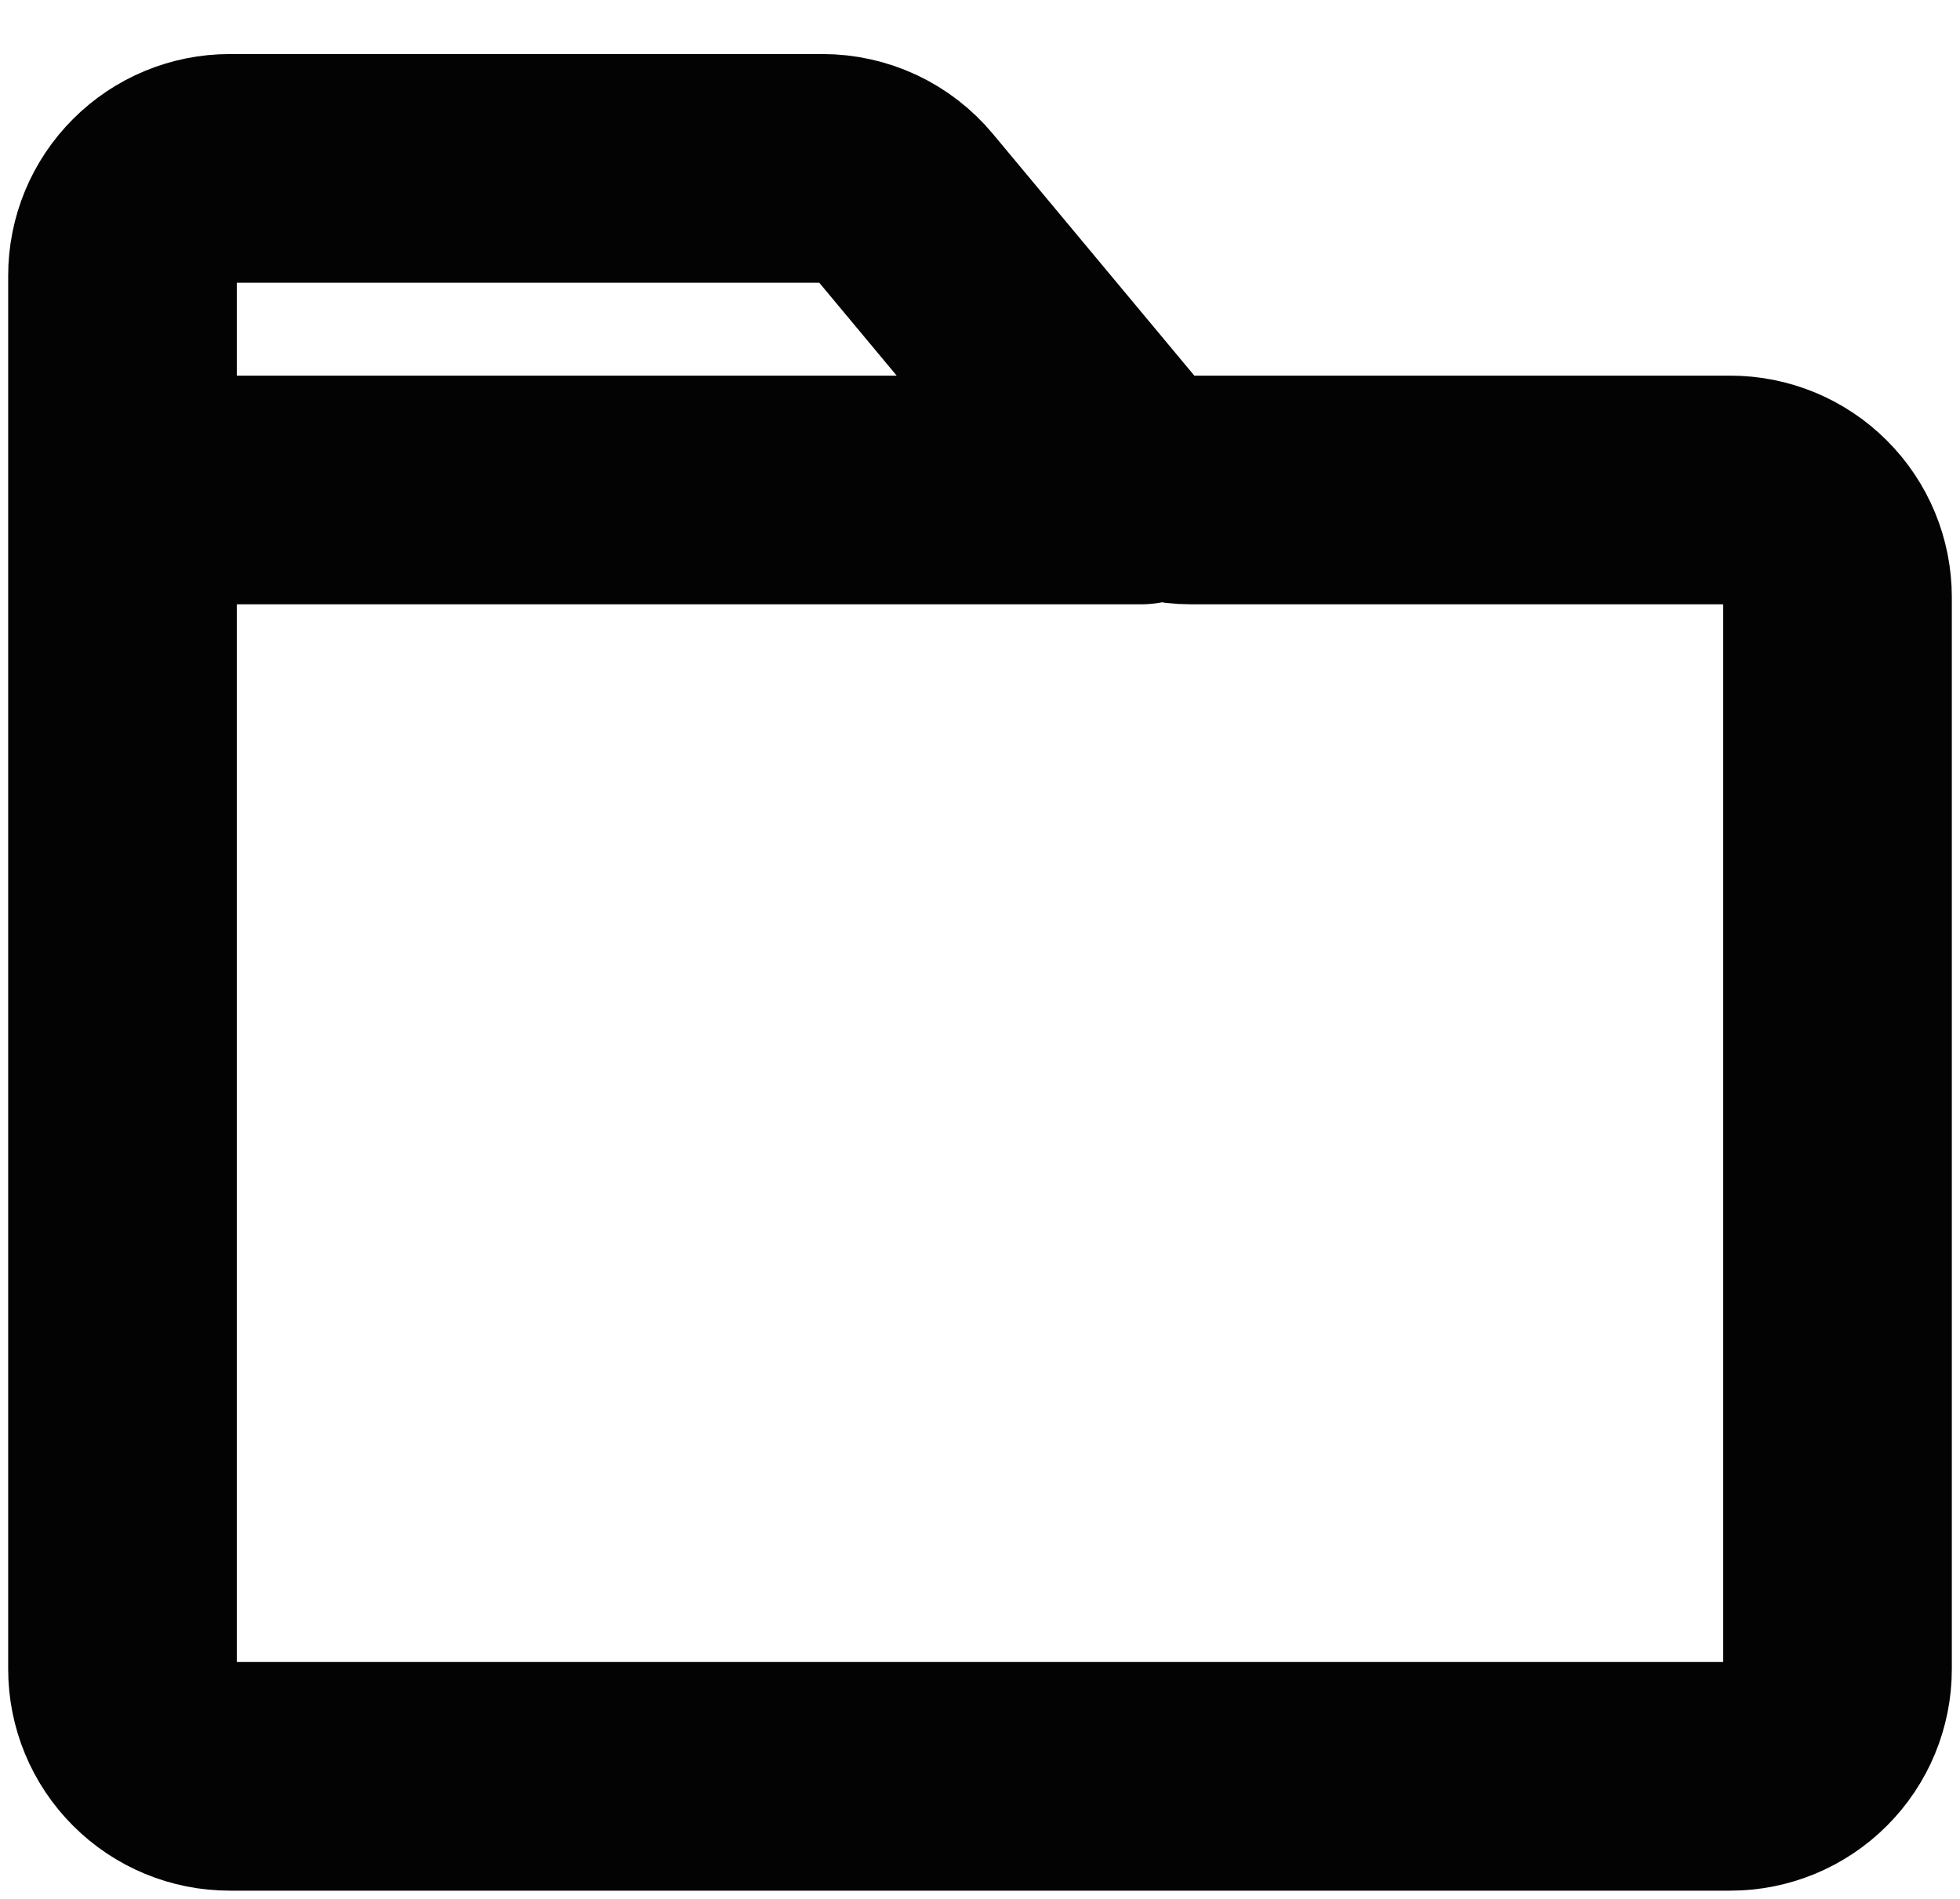
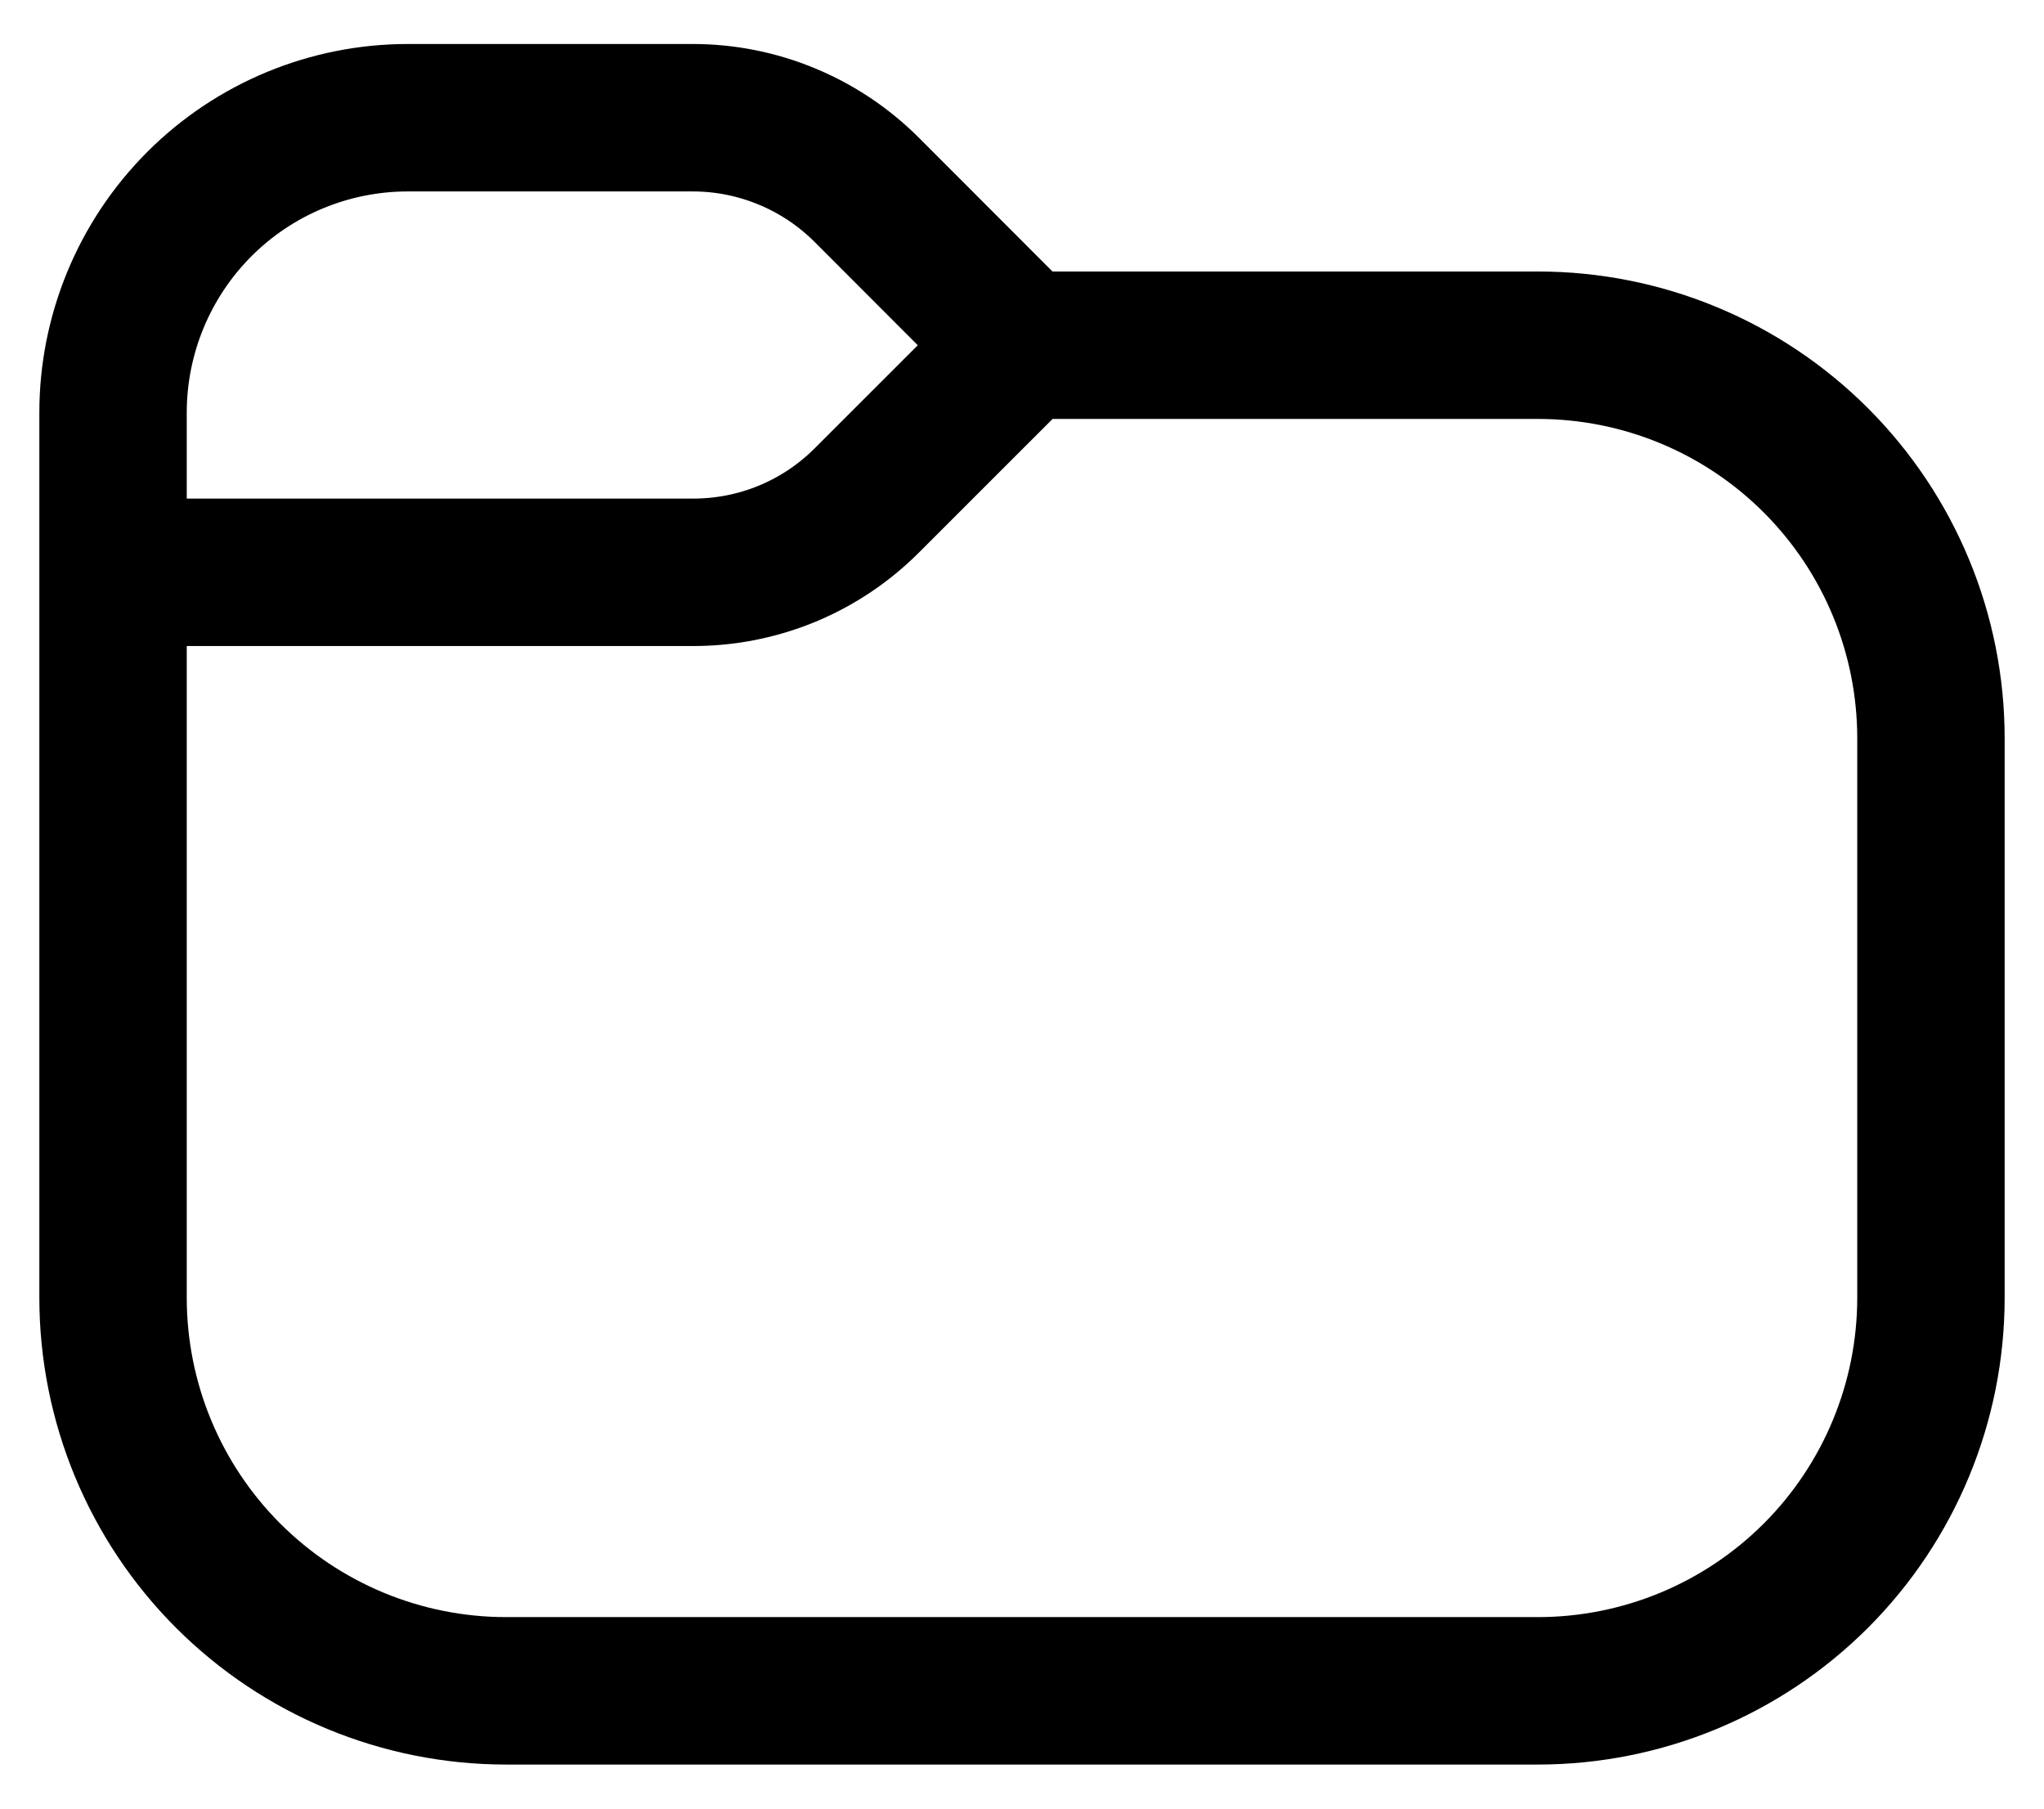
- <svg xmlns="http://www.w3.org/2000/svg" width="32" height="31" viewBox="0 0 32 31" fill="none">
-   <path d="M18.625 7.999H2M2 4.499V27.249C2 27.713 2.184 28.158 2.513 28.486C2.841 28.815 3.286 28.999 3.75 28.999H28.25C28.714 28.999 29.159 28.815 29.487 28.486C29.816 28.158 30 27.713 30 27.249V9.749C30 9.285 29.816 8.84 29.487 8.512C29.159 8.183 28.714 7.999 28.25 7.999H19.444C19.188 7.999 18.934 7.942 18.702 7.834C18.47 7.725 18.264 7.566 18.1 7.369L14.775 3.379C14.611 3.182 14.405 3.023 14.173 2.914C13.941 2.806 13.688 2.749 13.431 2.749H3.75C3.286 2.749 2.841 2.933 2.513 3.262C2.184 3.59 2 4.035 2 4.499Z" stroke="#030303" stroke-width="3.733" stroke-linecap="round" stroke-linejoin="round" />
+ <svg xmlns="http://www.w3.org/2000/svg" width="26" height="23" viewBox="0 0 26 23" fill="none">
+   <path d="M1.438 7.278V16.502C1.438 17.828 1.964 19.1 2.902 20.038C3.84 20.975 5.111 21.502 6.438 21.502H19.562C20.889 21.502 22.16 20.975 23.098 20.038C24.036 19.1 24.562 17.828 24.562 16.502V9.39C24.562 8.063 24.036 6.792 23.098 5.854C22.16 4.916 20.889 4.39 19.562 4.39H13M1.438 7.278V5.247C1.438 4.253 1.833 3.299 2.536 2.595C3.239 1.892 4.193 1.497 5.188 1.497H8.812C9.223 1.497 9.629 1.578 10.008 1.735C10.388 1.892 10.732 2.122 11.023 2.412L13 4.391L11.027 6.363C10.737 6.653 10.393 6.884 10.014 7.041C9.634 7.198 9.228 7.278 8.818 7.278H1.438Z" stroke="black" stroke-width="1.875" stroke-linejoin="round" />
</svg>
